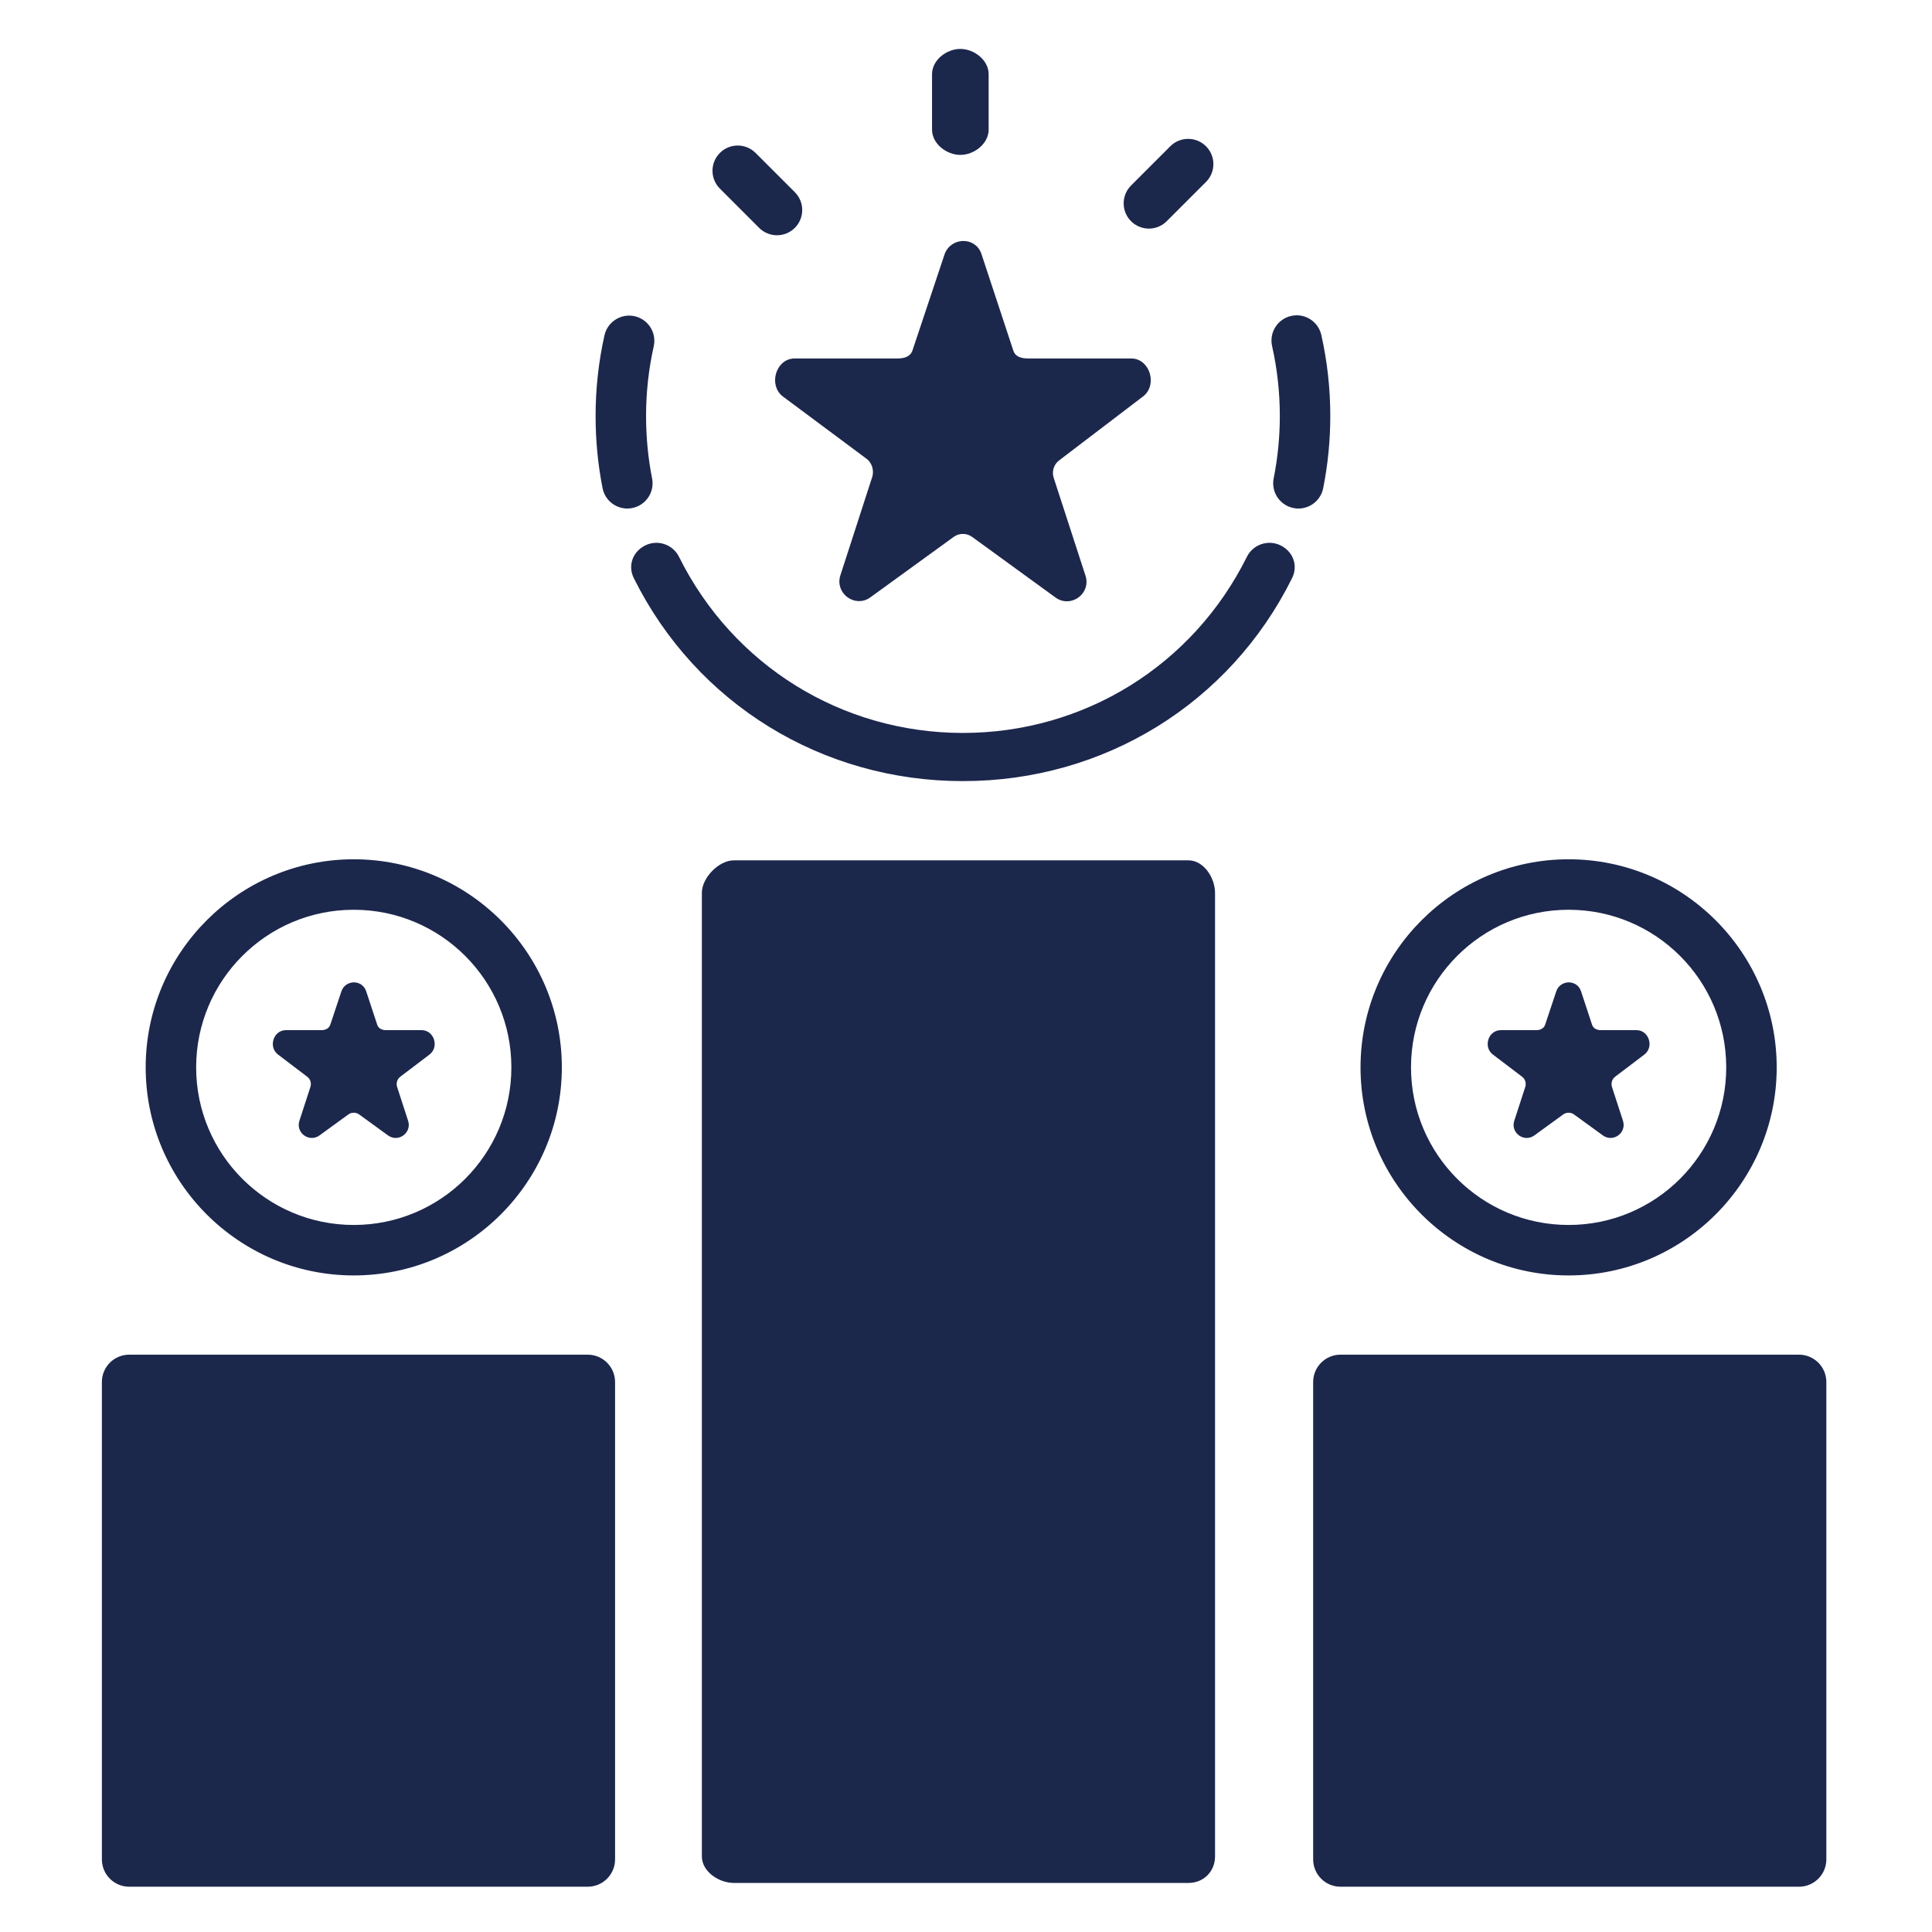
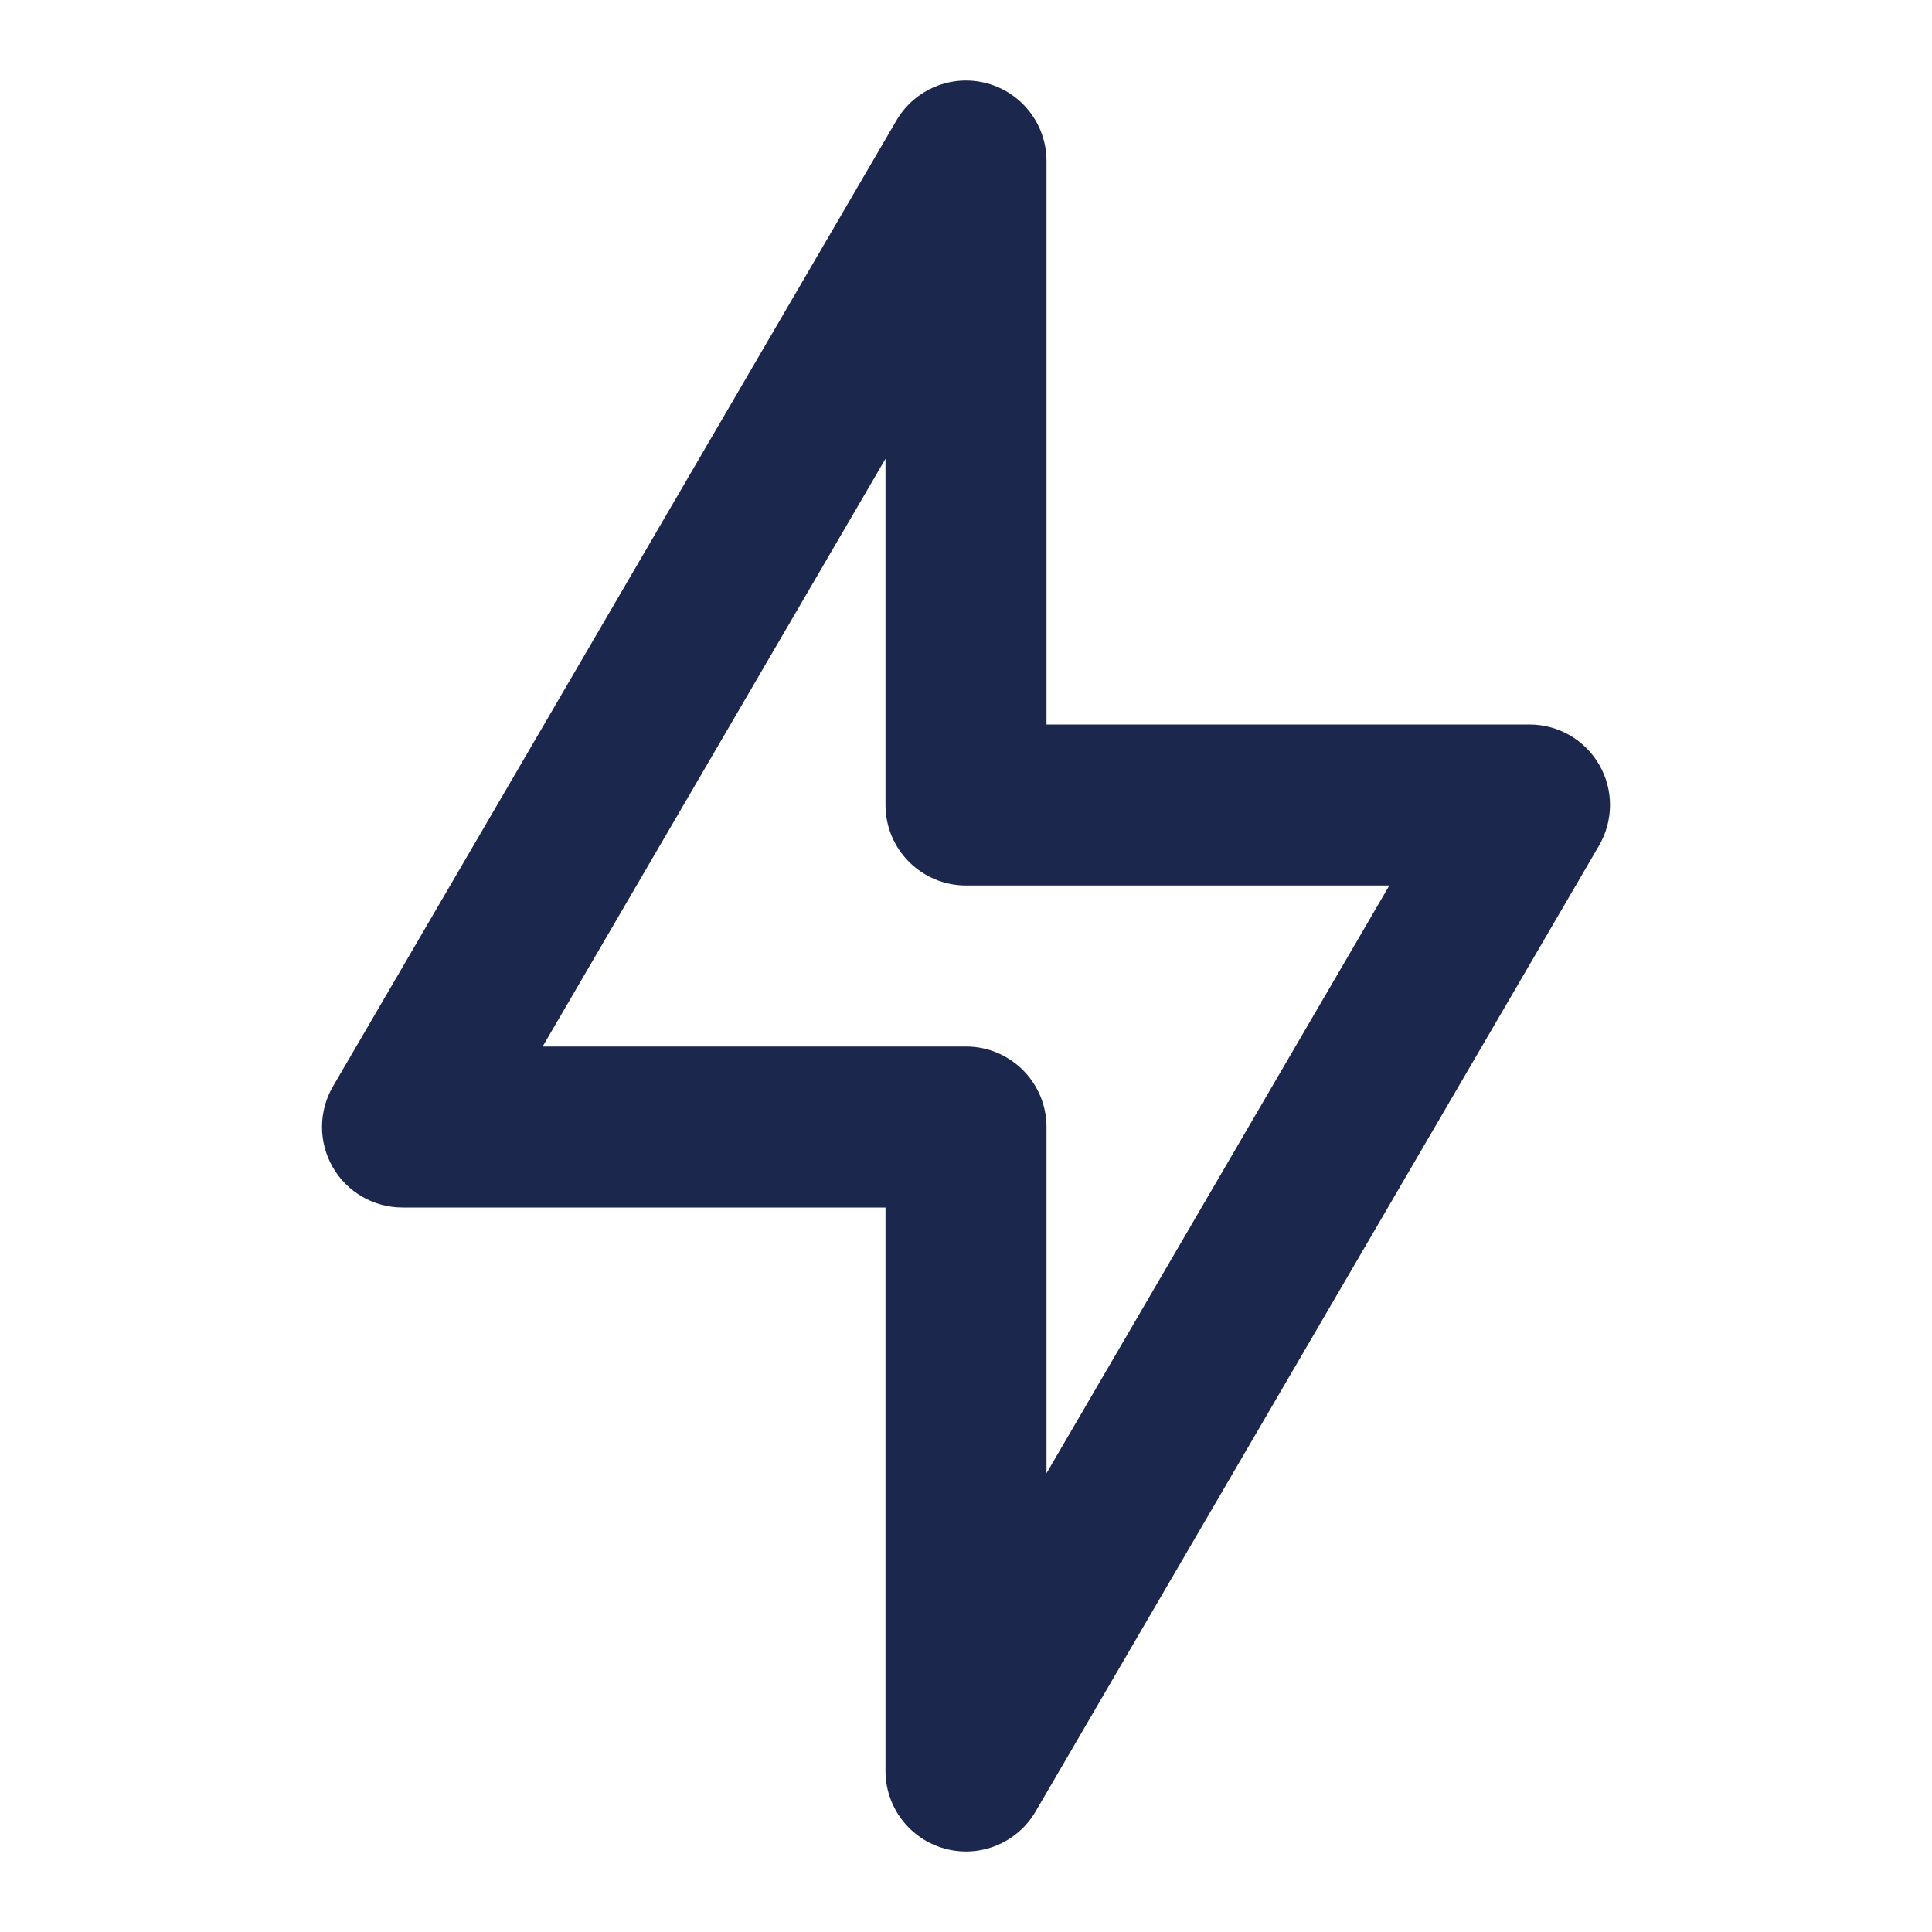
- <svg xmlns="http://www.w3.org/2000/svg" fill="#1C274C" width="800px" height="800px" viewBox="0 0 512 512" enable-background="new 0 0 512 512" id="Competitive_x5F_advantage" version="1.1" xml:space="preserve" stroke="#1C274C">
+ <svg xmlns="http://www.w3.org/2000/svg" width="64px" height="64px" viewBox="0 0 24 24" fill="none">
  <g id="SVGRepo_bgCarrier" stroke-width="0" />
  <g id="SVGRepo_tracerCarrier" stroke-linecap="round" stroke-linejoin="round" />
  <g id="SVGRepo_iconCarrier">
-     <g>
-       <path d="M254.5,40.55c3.416,0,7-2.771,7-6.188V19.653c0-3.416-3.584-6.188-7-6.188s-7,2.771-7,6.188v14.709 C247.5,37.778,251.084,40.55,254.5,40.55z" />
-       <path d="M304.469,60.081c1.584,0,3.166-0.605,4.375-1.813l10.402-10.402c2.416-2.418,2.416-6.336,0-8.75 c-2.418-2.416-6.332-2.416-8.75,0l-10.402,10.402c-2.416,2.416-2.416,6.334,0,8.75C301.303,59.476,302.885,60.081,304.469,60.081z" />
-       <path d="M201.533,60.032c1.209,1.209,2.791,1.813,4.375,1.813s3.166-0.604,4.375-1.813c2.418-2.414,2.418-6.332,0-8.75 l-10.402-10.4c-2.416-2.418-6.332-2.418-8.748,0c-2.418,2.414-2.418,6.332,0,8.748L201.533,60.032z" />
-       <path d="M172.318,126.876c-1.063-5.381-1.604-10.98-1.604-16.641c0-6.27,0.688-12.514,2.043-18.559 c0.748-3.332-1.348-6.643-4.684-7.391c-3.309-0.736-6.643,1.346-7.393,4.684c-1.553,6.932-2.342,14.088-2.342,21.266 c0,6.465,0.619,12.871,1.842,19.043c0.582,2.947,3.168,4.988,6.063,4.988c0.396,0,0.801-0.039,1.207-0.121 C170.803,133.485,172.982,130.228,172.318,126.876z" />
-       <path d="M339.18,145.001c-3.055-1.523-6.775-0.273-8.295,2.787c-14.387,28.951-43.391,46.941-75.695,46.951 c-32.305-0.01-61.307-18-75.693-46.951c-1.523-3.061-5.244-4.311-8.295-2.787c-3.061,1.52-4.309,4.924-2.789,7.987 c16.486,33.176,49.711,53.512,86.729,53.512c0.006,0,0.014,0,0.02,0c0.018,0,0.039,0,0.057,0c0.008,0,0.014,0,0.02,0 c37.018,0,70.246-20.336,86.73-53.512C343.488,149.925,342.24,146.521,339.18,145.001z" />
-       <path d="M350.166,129.288c1.244-6.236,1.875-12.645,1.875-19.053c0-7.193-0.797-14.375-2.363-21.344 c-0.75-3.336-4.064-5.436-7.395-4.678c-3.332,0.748-5.428,4.059-4.678,7.393c1.367,6.08,2.061,12.348,2.061,18.629 c0,5.594-0.553,11.191-1.639,16.631c-0.668,3.352,1.508,6.609,4.859,7.279c0.408,0.082,0.814,0.121,1.217,0.121 C346.992,134.267,349.576,132.229,350.166,129.288z" />
-       <path d="M314.971,228.5H194.48c-3.711,0-7.98,4.386-7.98,8.122v2.25v253.094c0,3.713,4.27,6.534,7.98,6.534h120.49 c3.711,0,6.529-2.821,6.529-6.534V238.872v-2.25C321.5,232.886,318.682,228.5,314.971,228.5z" />
-       <path d="M207.842,104.726l22.078,16.433c1.637,1.189,2.32,3.492,1.697,5.416l-8.434,26.053c-1.396,4.301,3.525,7.927,7.184,5.269 l22.078-16.019c1.637-1.189,3.852-1.177,5.488,0.012l22.078,16.049c3.658,2.658,8.58-0.917,7.182-5.217l-8.432-25.953 c-0.625-1.924,0.061-4.03,1.695-5.218l22.08-16.826c3.66-2.658,1.777-9.226-2.744-9.226h-27.291c-2.021,0-3.814-0.52-4.439-2.444 l-8.434-25.563c-1.396-4.303-7.48-4.106-8.879,0.195l-8.432,25.27c-0.627,1.924-2.42,2.542-4.441,2.542h-27.293 C206.063,95.5,204.184,102.068,207.842,104.726z" />
-       <path d="M162.5,366.25c0-3.728-3.022-6.75-6.75-6.75H34.25c-3.728,0-6.75,3.022-6.75,6.75v126.5c0,3.728,3.022,6.75,6.75,6.75 h121.5c3.728,0,6.75-3.022,6.75-6.75V366.25z" />
-       <path d="M81.66,284.896c1.039,0.756,1.473,2.092,1.076,3.313l-2.916,8.971c-0.885,2.729,2.236,4.996,4.557,3.311l7.633-5.545 c1.039-0.754,2.443-0.754,3.48,0l7.633,5.545c2.32,1.686,5.441-0.582,4.557-3.311l-2.916-8.971 c-0.396-1.221,0.037-2.557,1.074-3.313l7.635-5.792c2.32-1.682,1.127-5.604-1.74-5.604h-9.436c-1.281,0-2.42-0.578-2.814-1.797 l-2.916-8.848c-0.885-2.729-4.746-2.668-5.631,0.061l-2.916,8.755c-0.396,1.221-1.535,1.829-2.818,1.829H75.77 c-2.867,0-4.061,3.922-1.74,5.604L81.66,284.896z" />
-       <path d="M93.75,337.503c30.131,0,54.643-24.512,54.643-54.641S123.881,228.22,93.75,228.22c-30.129,0-54.643,24.514-54.643,54.643 S63.621,337.503,93.75,337.503z M93.75,240.595c23.344,0,42.268,18.924,42.268,42.268s-18.924,42.266-42.268,42.266 c-23.342,0-42.268-18.922-42.268-42.266S70.408,240.595,93.75,240.595z" />
-       <path d="M483.5,366.25c0-3.728-3.022-6.75-6.75-6.75h-121.5c-3.728,0-6.75,3.022-6.75,6.75v126.5c0,3.728,3.022,6.75,6.75,6.75 h121.5c3.728,0,6.75-3.022,6.75-6.75V366.25z" />
-       <path d="M403.609,284.896c1.039,0.756,1.473,2.092,1.076,3.313l-2.914,8.971c-0.887,2.729,2.236,4.996,4.557,3.311l7.631-5.545 c1.039-0.754,2.443-0.754,3.48,0l7.633,5.545c2.32,1.686,5.443-0.582,4.559-3.311l-2.916-8.971 c-0.398-1.221,0.037-2.557,1.074-3.313l7.633-5.792c2.32-1.682,1.127-5.604-1.74-5.604h-9.436c-1.283,0-2.418-0.578-2.814-1.797 l-2.916-8.848c-0.885-2.729-4.746-2.668-5.631,0.061l-2.916,8.755c-0.396,1.221-1.533,1.829-2.816,1.829h-9.434 c-2.867,0-4.061,3.922-1.74,5.604L403.609,284.896z" />
-       <path d="M415.699,337.503c30.131,0,54.645-24.512,54.645-54.641s-24.514-54.643-54.645-54.643 c-30.129,0-54.643,24.514-54.643,54.643S385.57,337.503,415.699,337.503z M415.699,240.595c23.344,0,42.27,18.924,42.27,42.268 s-18.926,42.266-42.27,42.266c-23.342,0-42.268-18.922-42.268-42.266S392.357,240.595,415.699,240.595z" />
-     </g>
+     <path fill-rule="evenodd" clip-rule="evenodd" d="M12.261 1.035C12.697 1.153 13 1.548 13 2V9H19C19.358 9 19.689 9.191 19.867 9.502C20.046 9.812 20.044 10.194 19.864 10.504L12.864 22.504C12.636 22.894 12.175 23.083 11.739 22.965C11.303 22.847 11 22.452 11 22V15H5C4.642 15 4.311 14.809 4.133 14.498C3.955 14.188 3.956 13.805 4.136 13.496L11.136 1.496C11.364 1.106 11.825 0.917 12.261 1.035ZM6.741 13H12C12.552 13 13 13.448 13 14V18.301L17.259 11H12C11.448 11 11 10.552 11 10V5.699L6.741 13Z" fill="#1C274D" />
  </g>
</svg>
